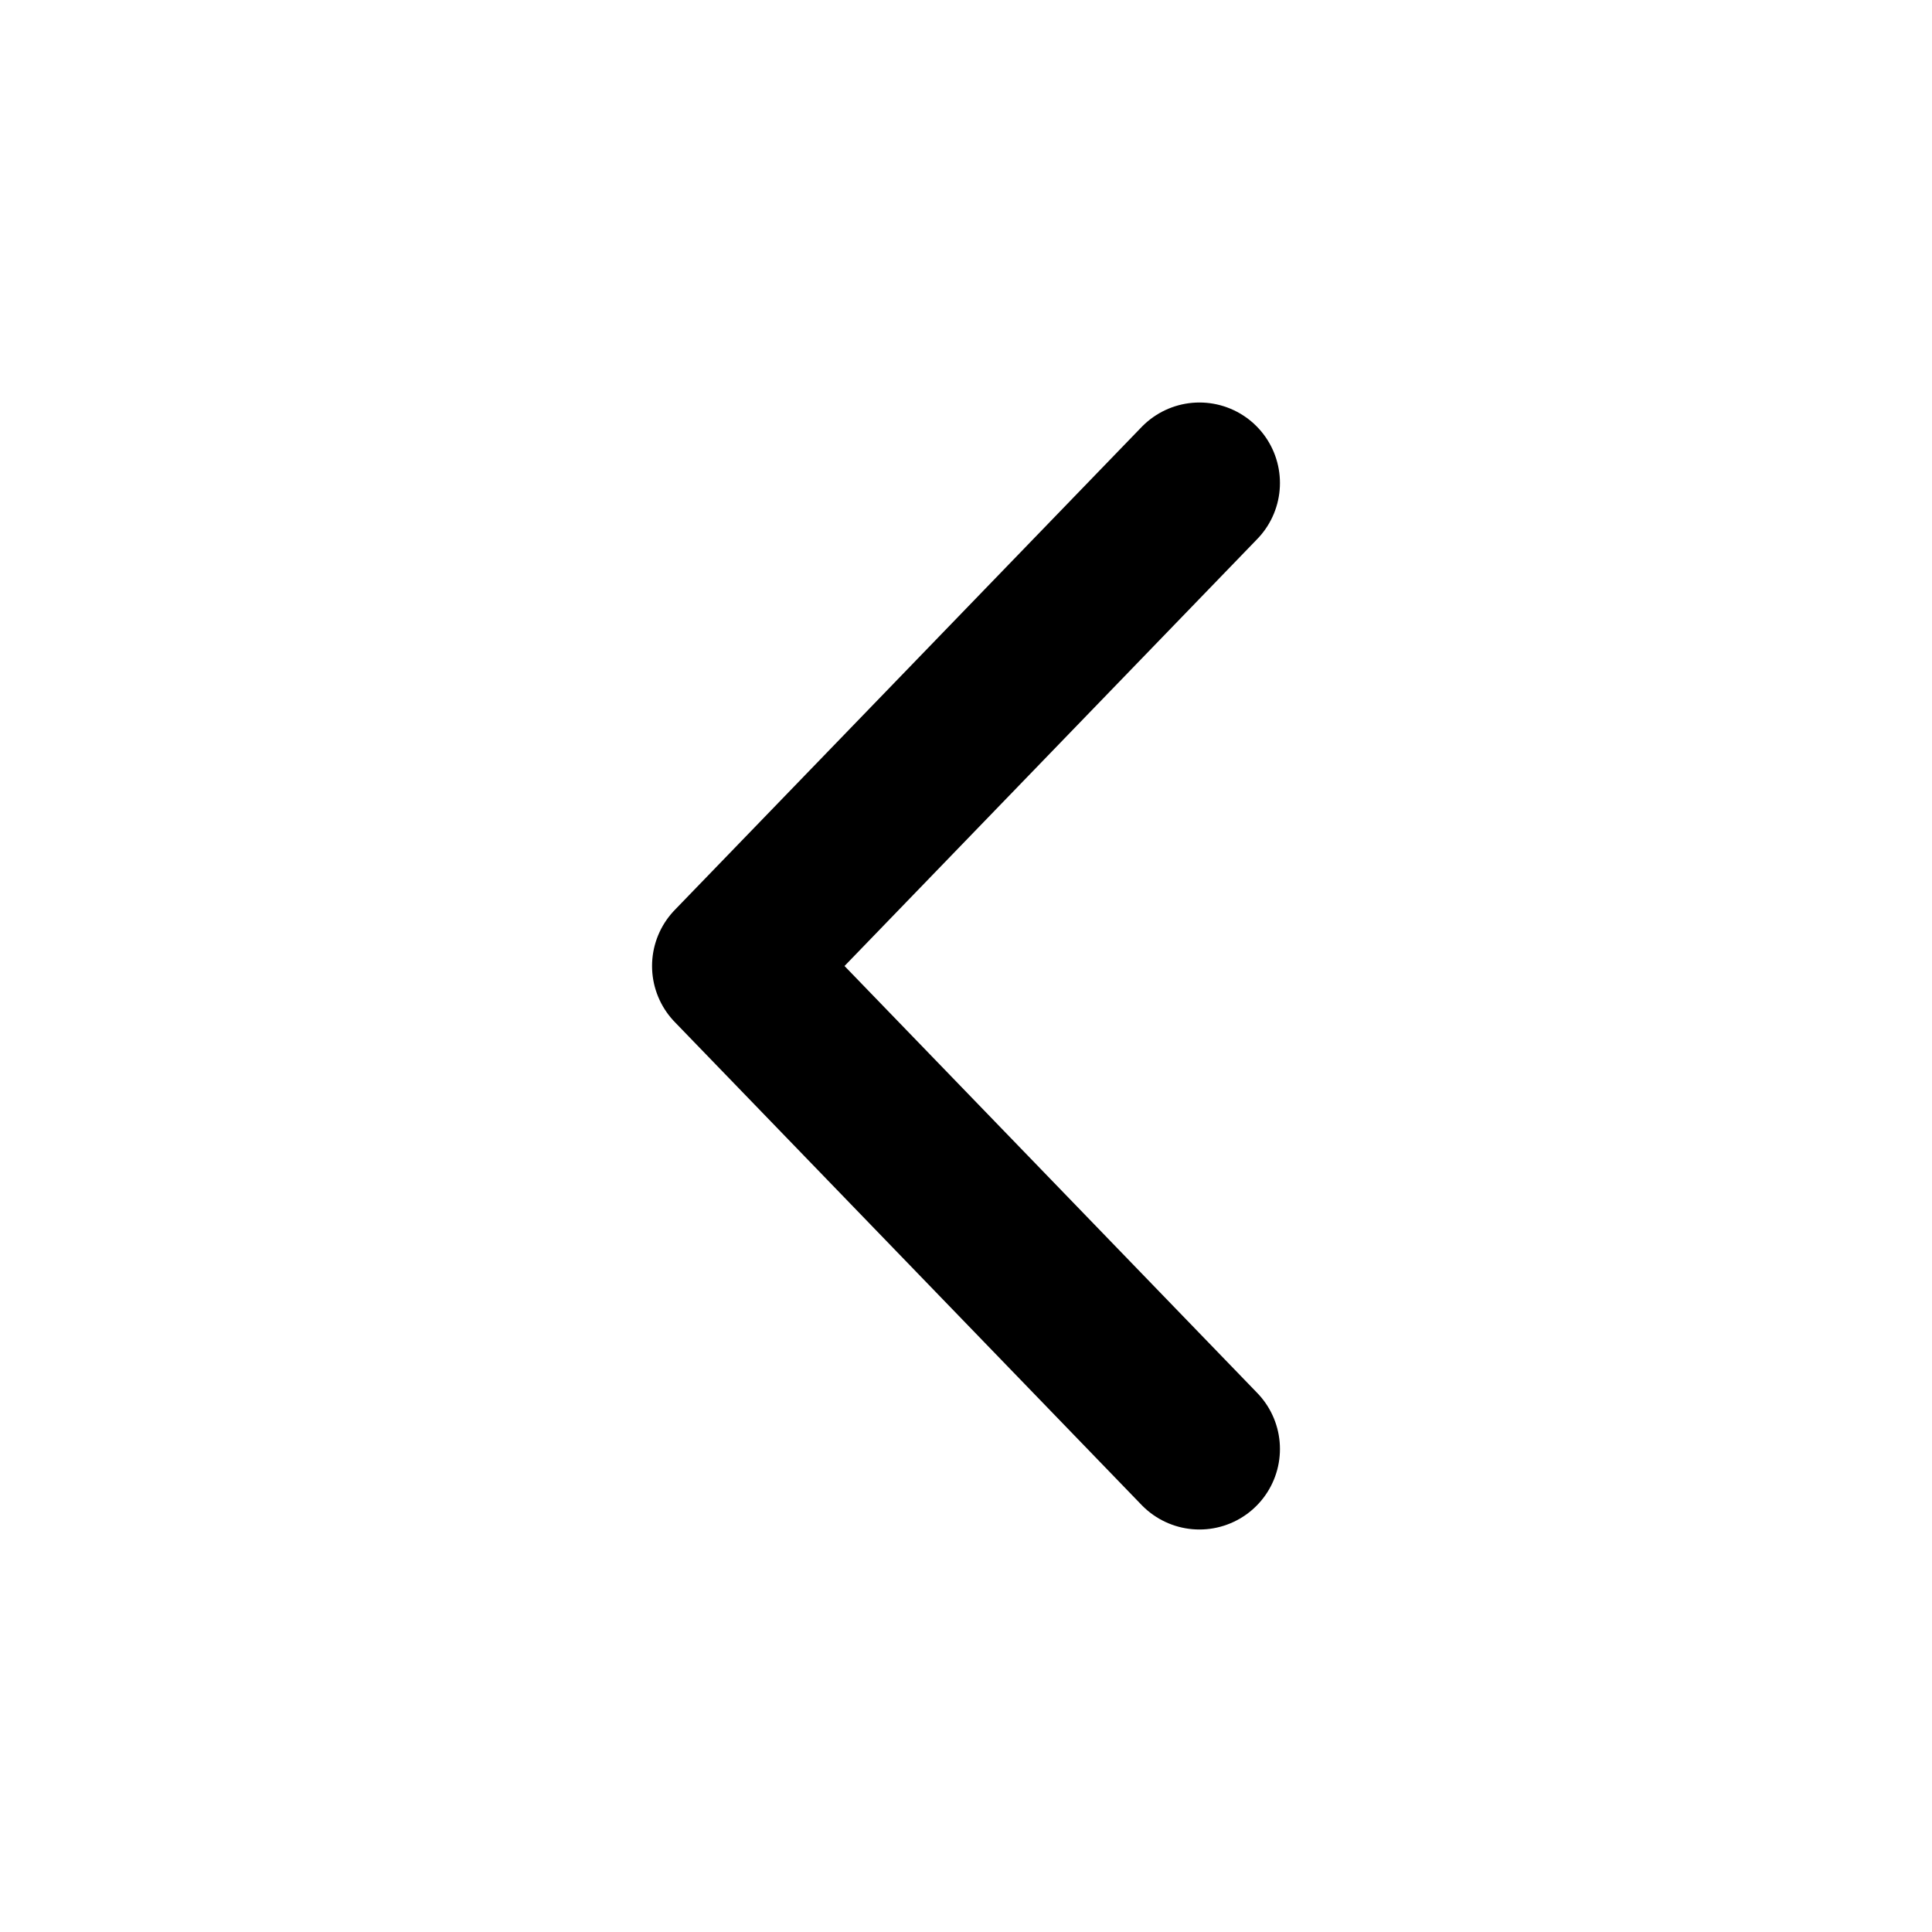
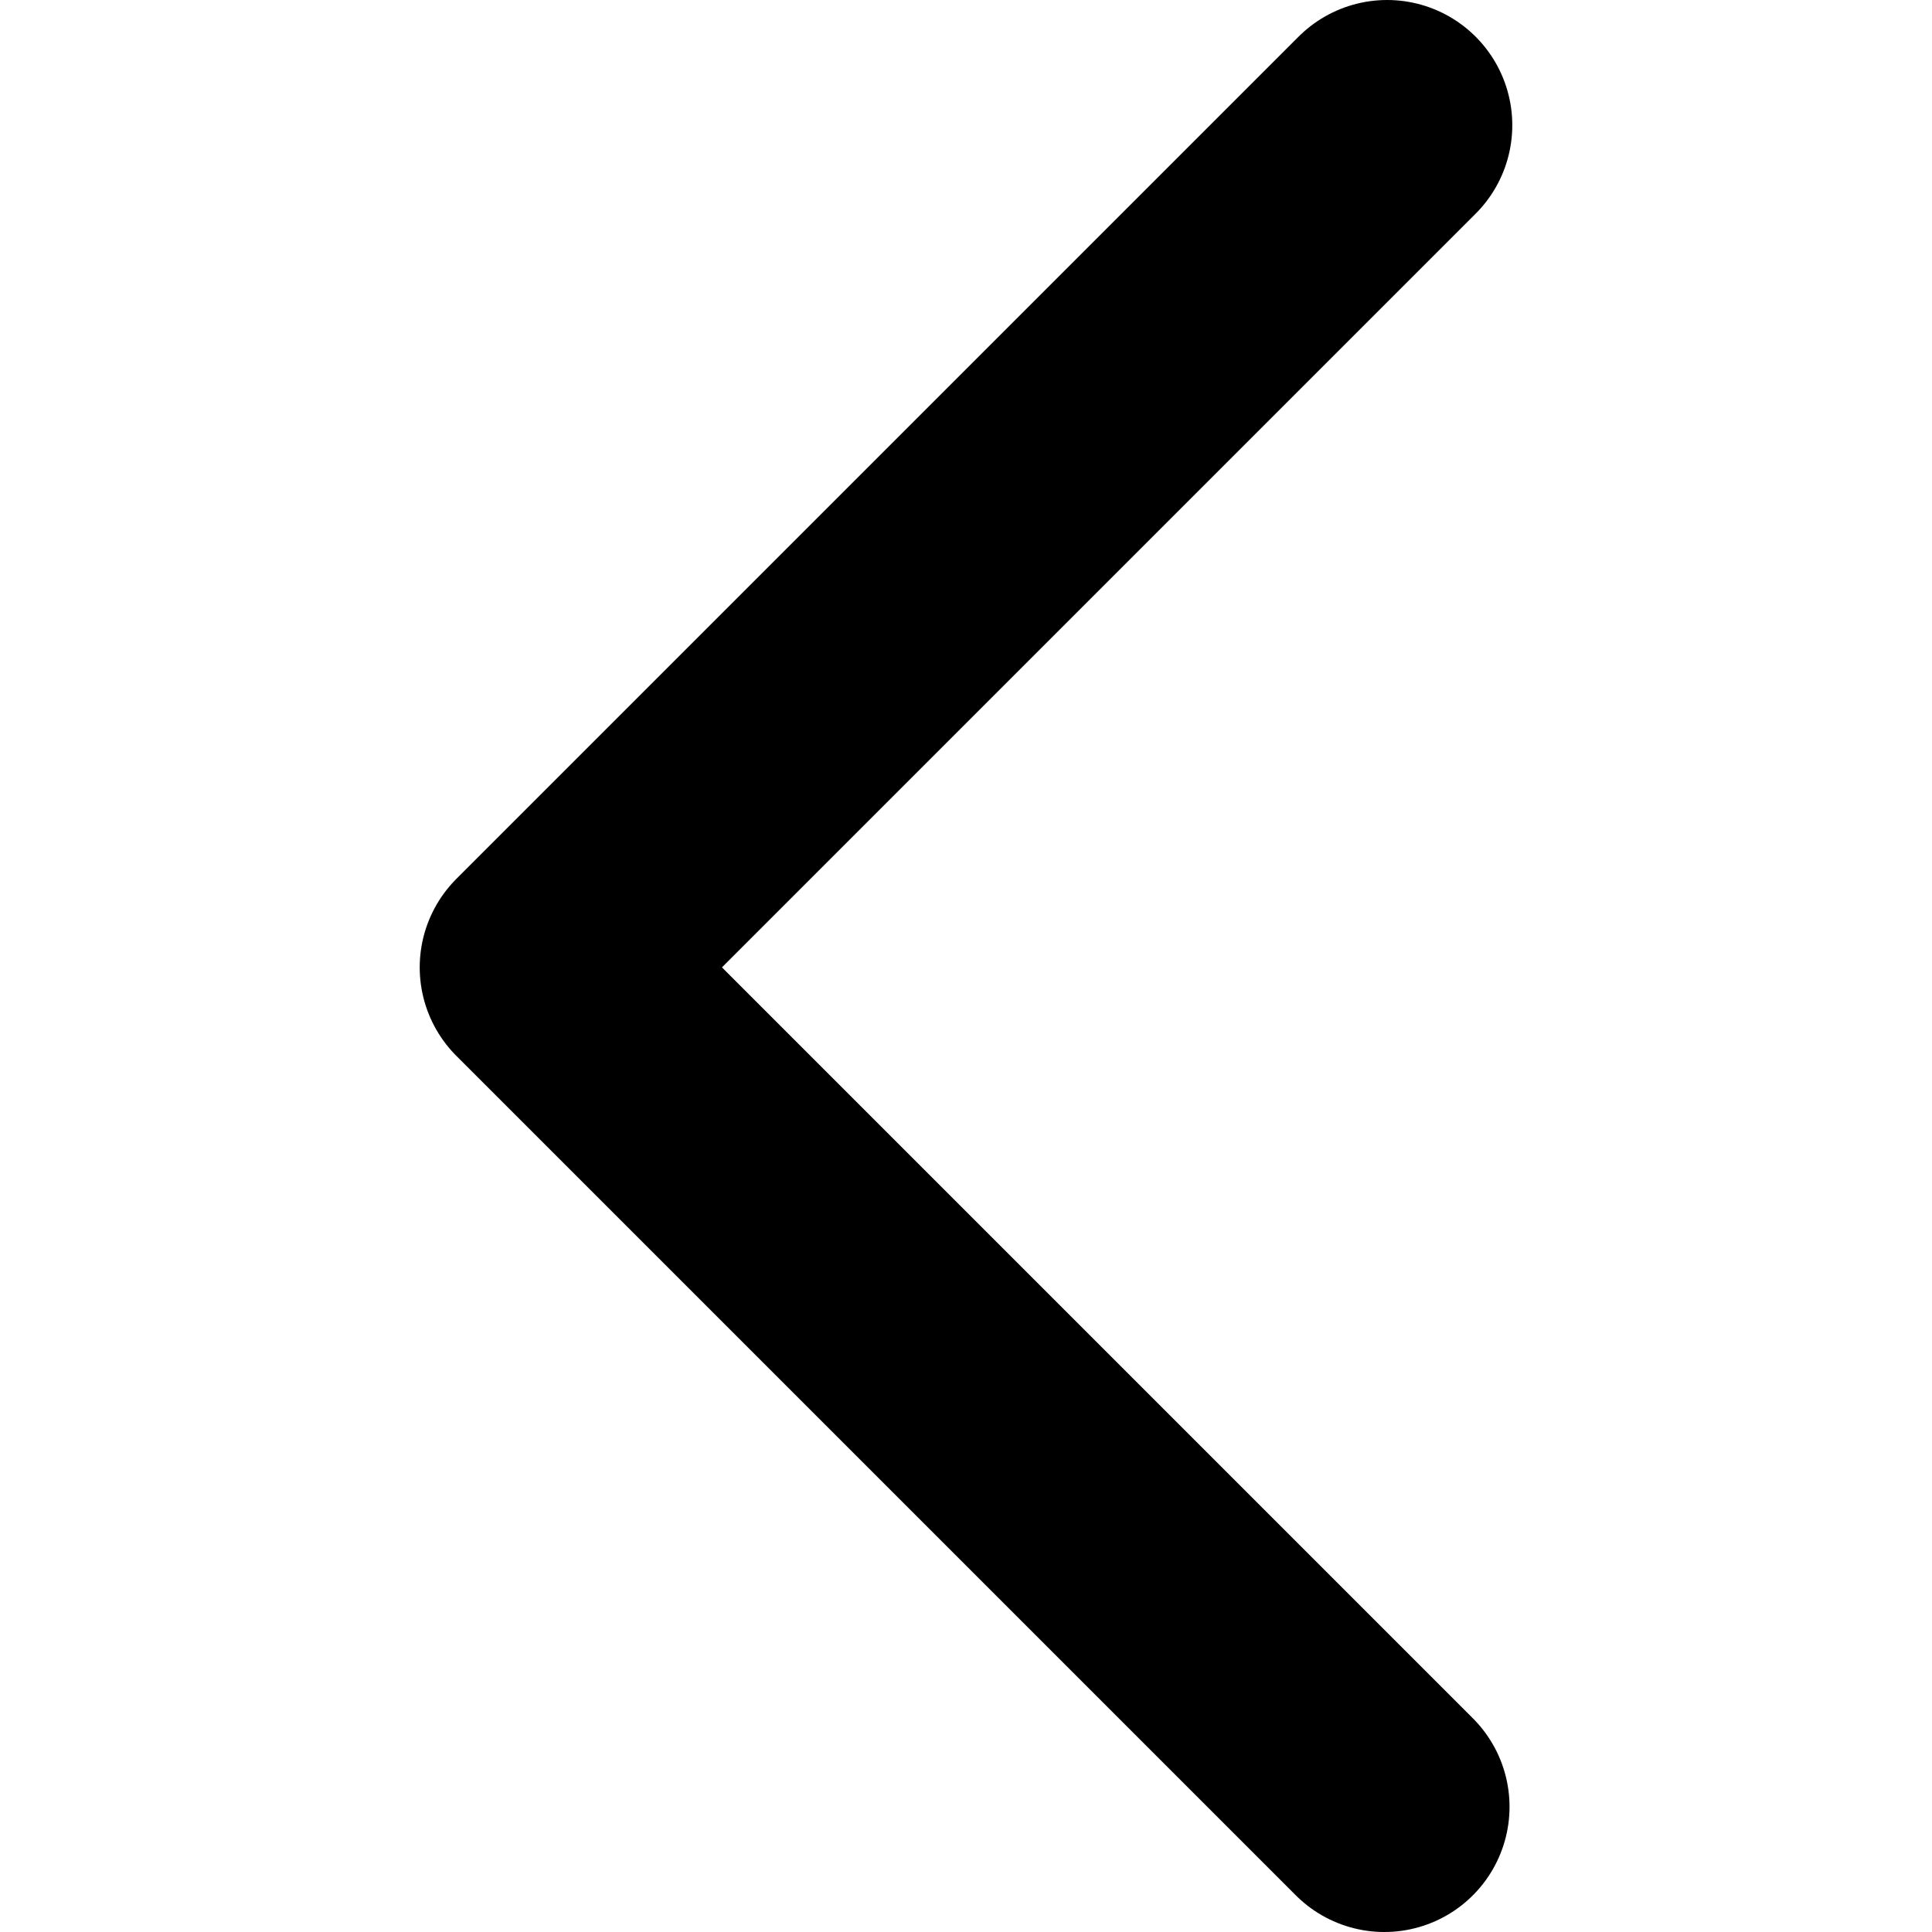
- <svg xmlns="http://www.w3.org/2000/svg" viewBox="0 0 24 24" width="24" height="24" stroke="currentColor">
-   <path d="M14.9,6,12,9,9.1,12,12,15l2.9,3" fill="none" stroke-linecap="round" stroke-linejoin="round" stroke-width="2" />
+ <svg xmlns="http://www.w3.org/2000/svg" viewBox="0 0 8.727 15.432" width="24" height="24" stroke="currentColor">
+   <polyline points="7.727 1 1 7.727 7.705 14.432" fill="none" stroke-linecap="round" stroke-linejoin="round" stroke-width="2" />
</svg>
